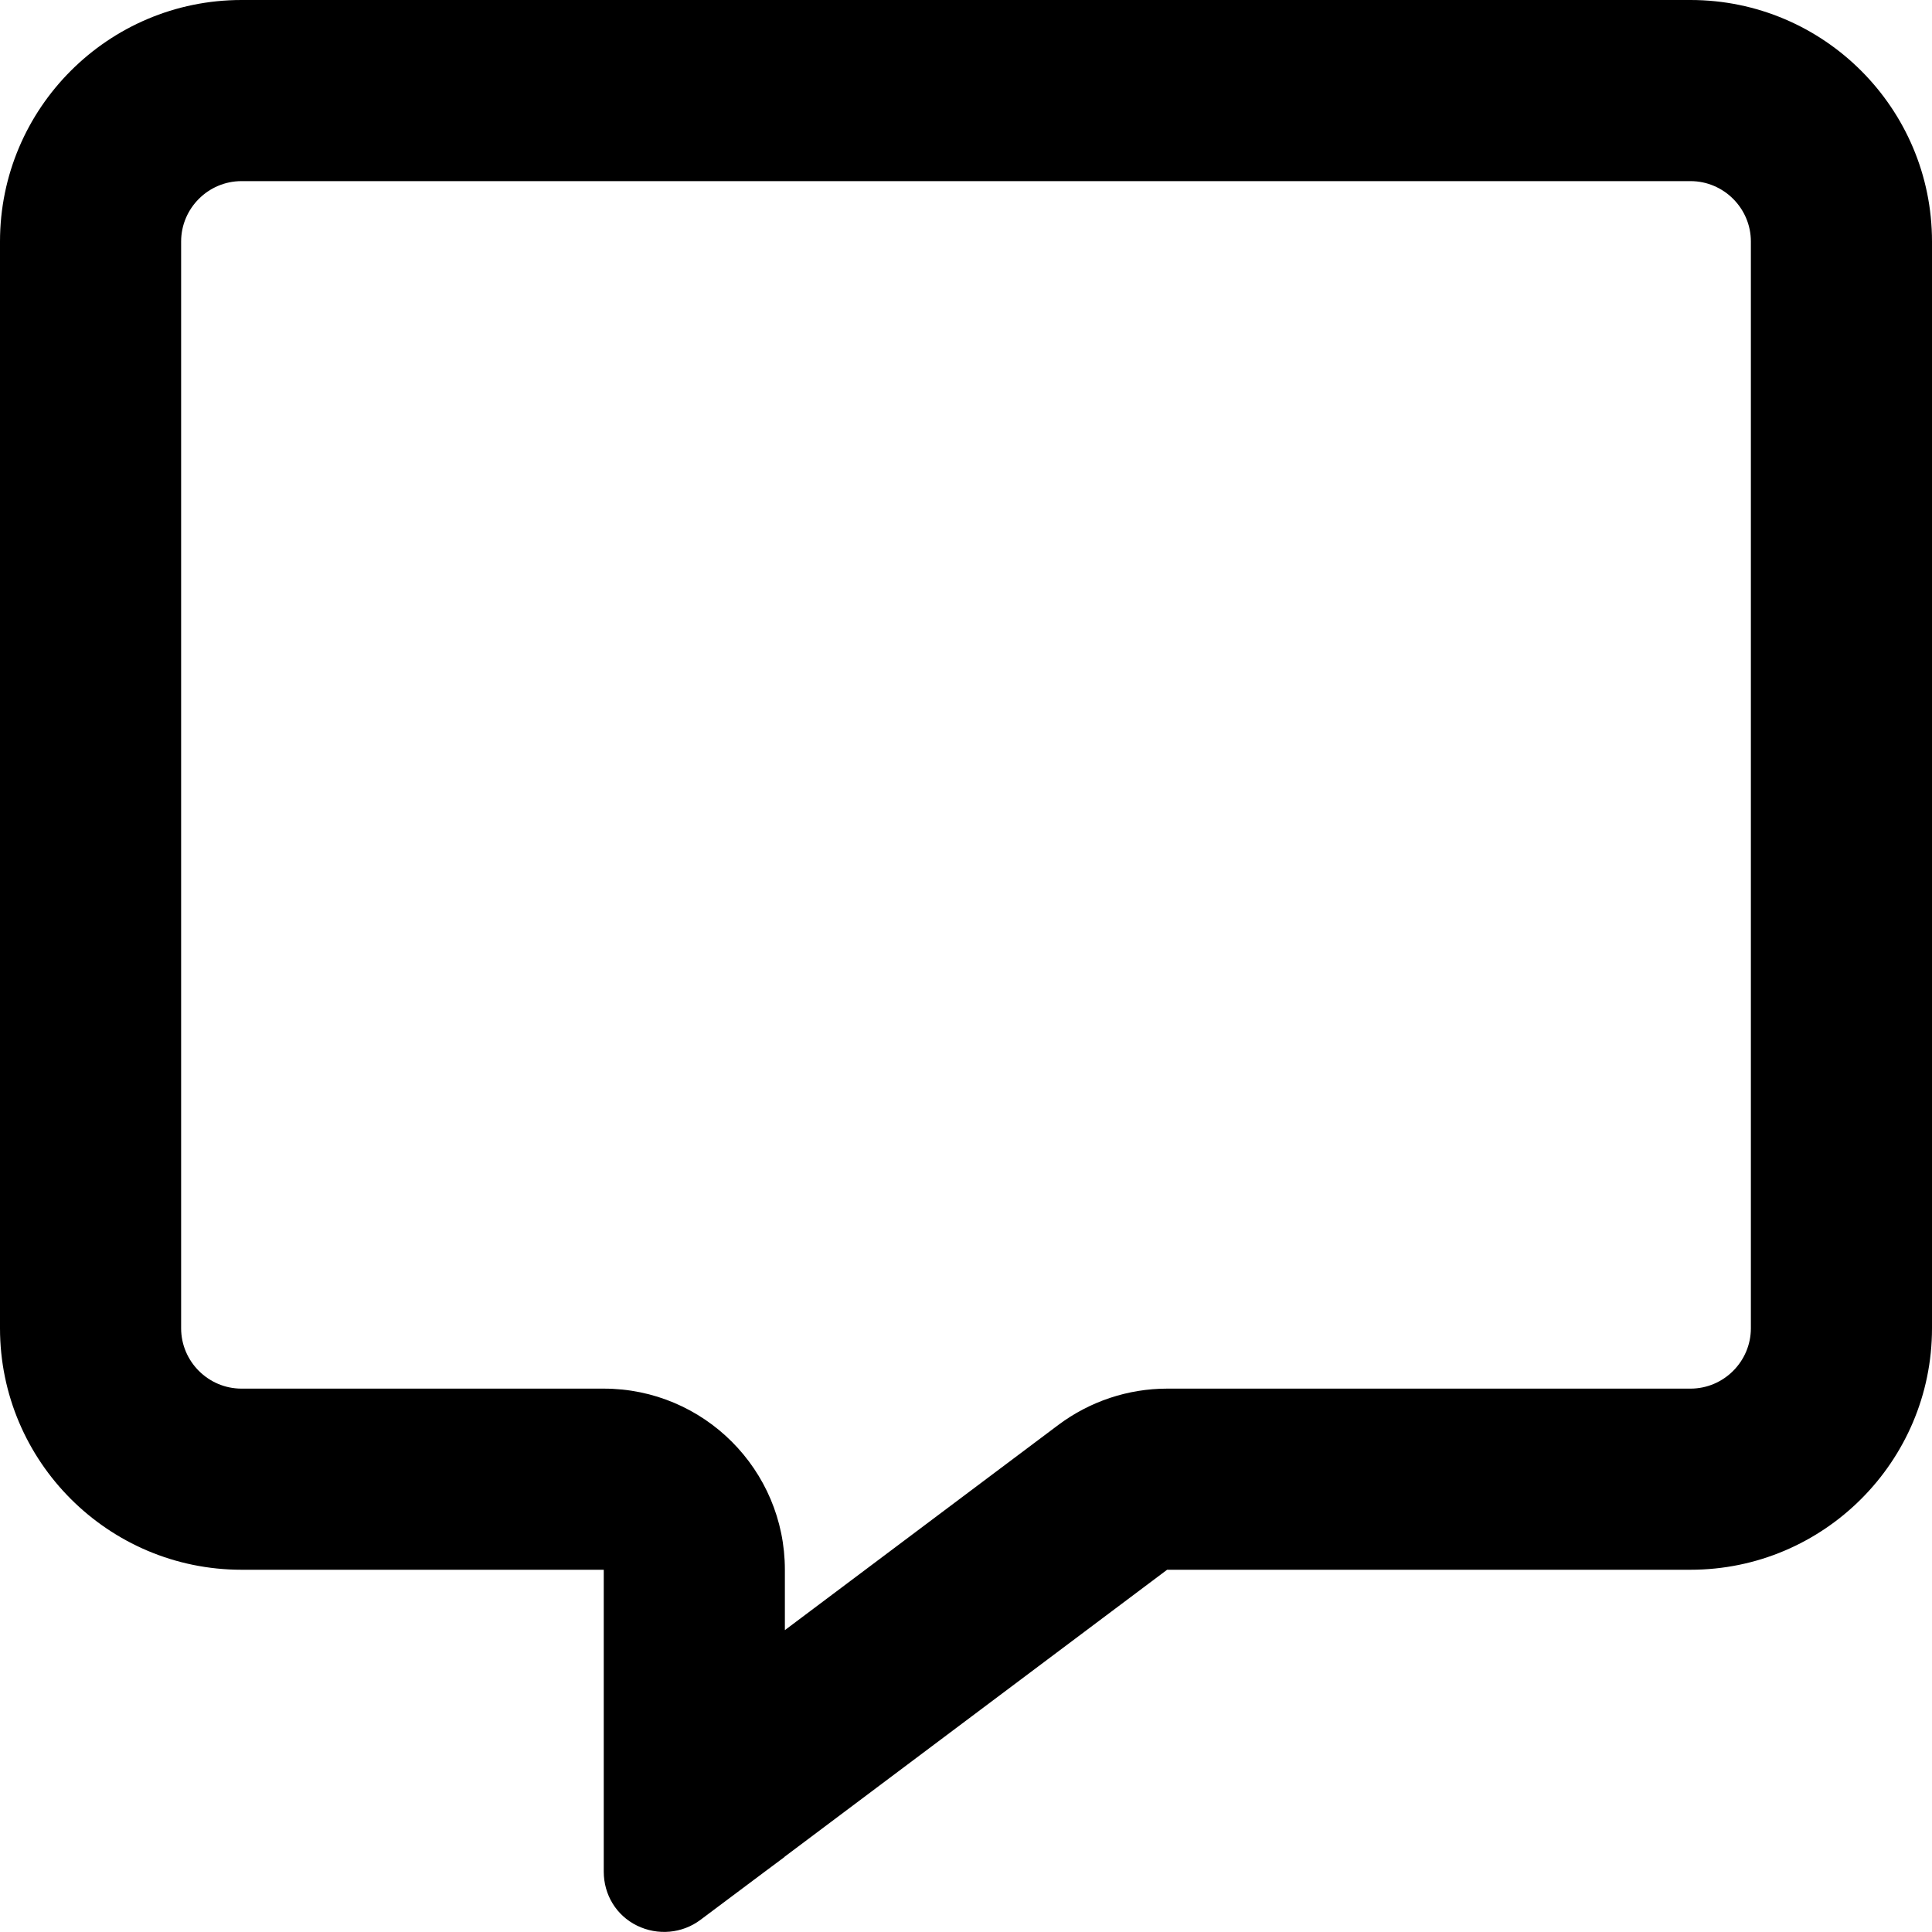
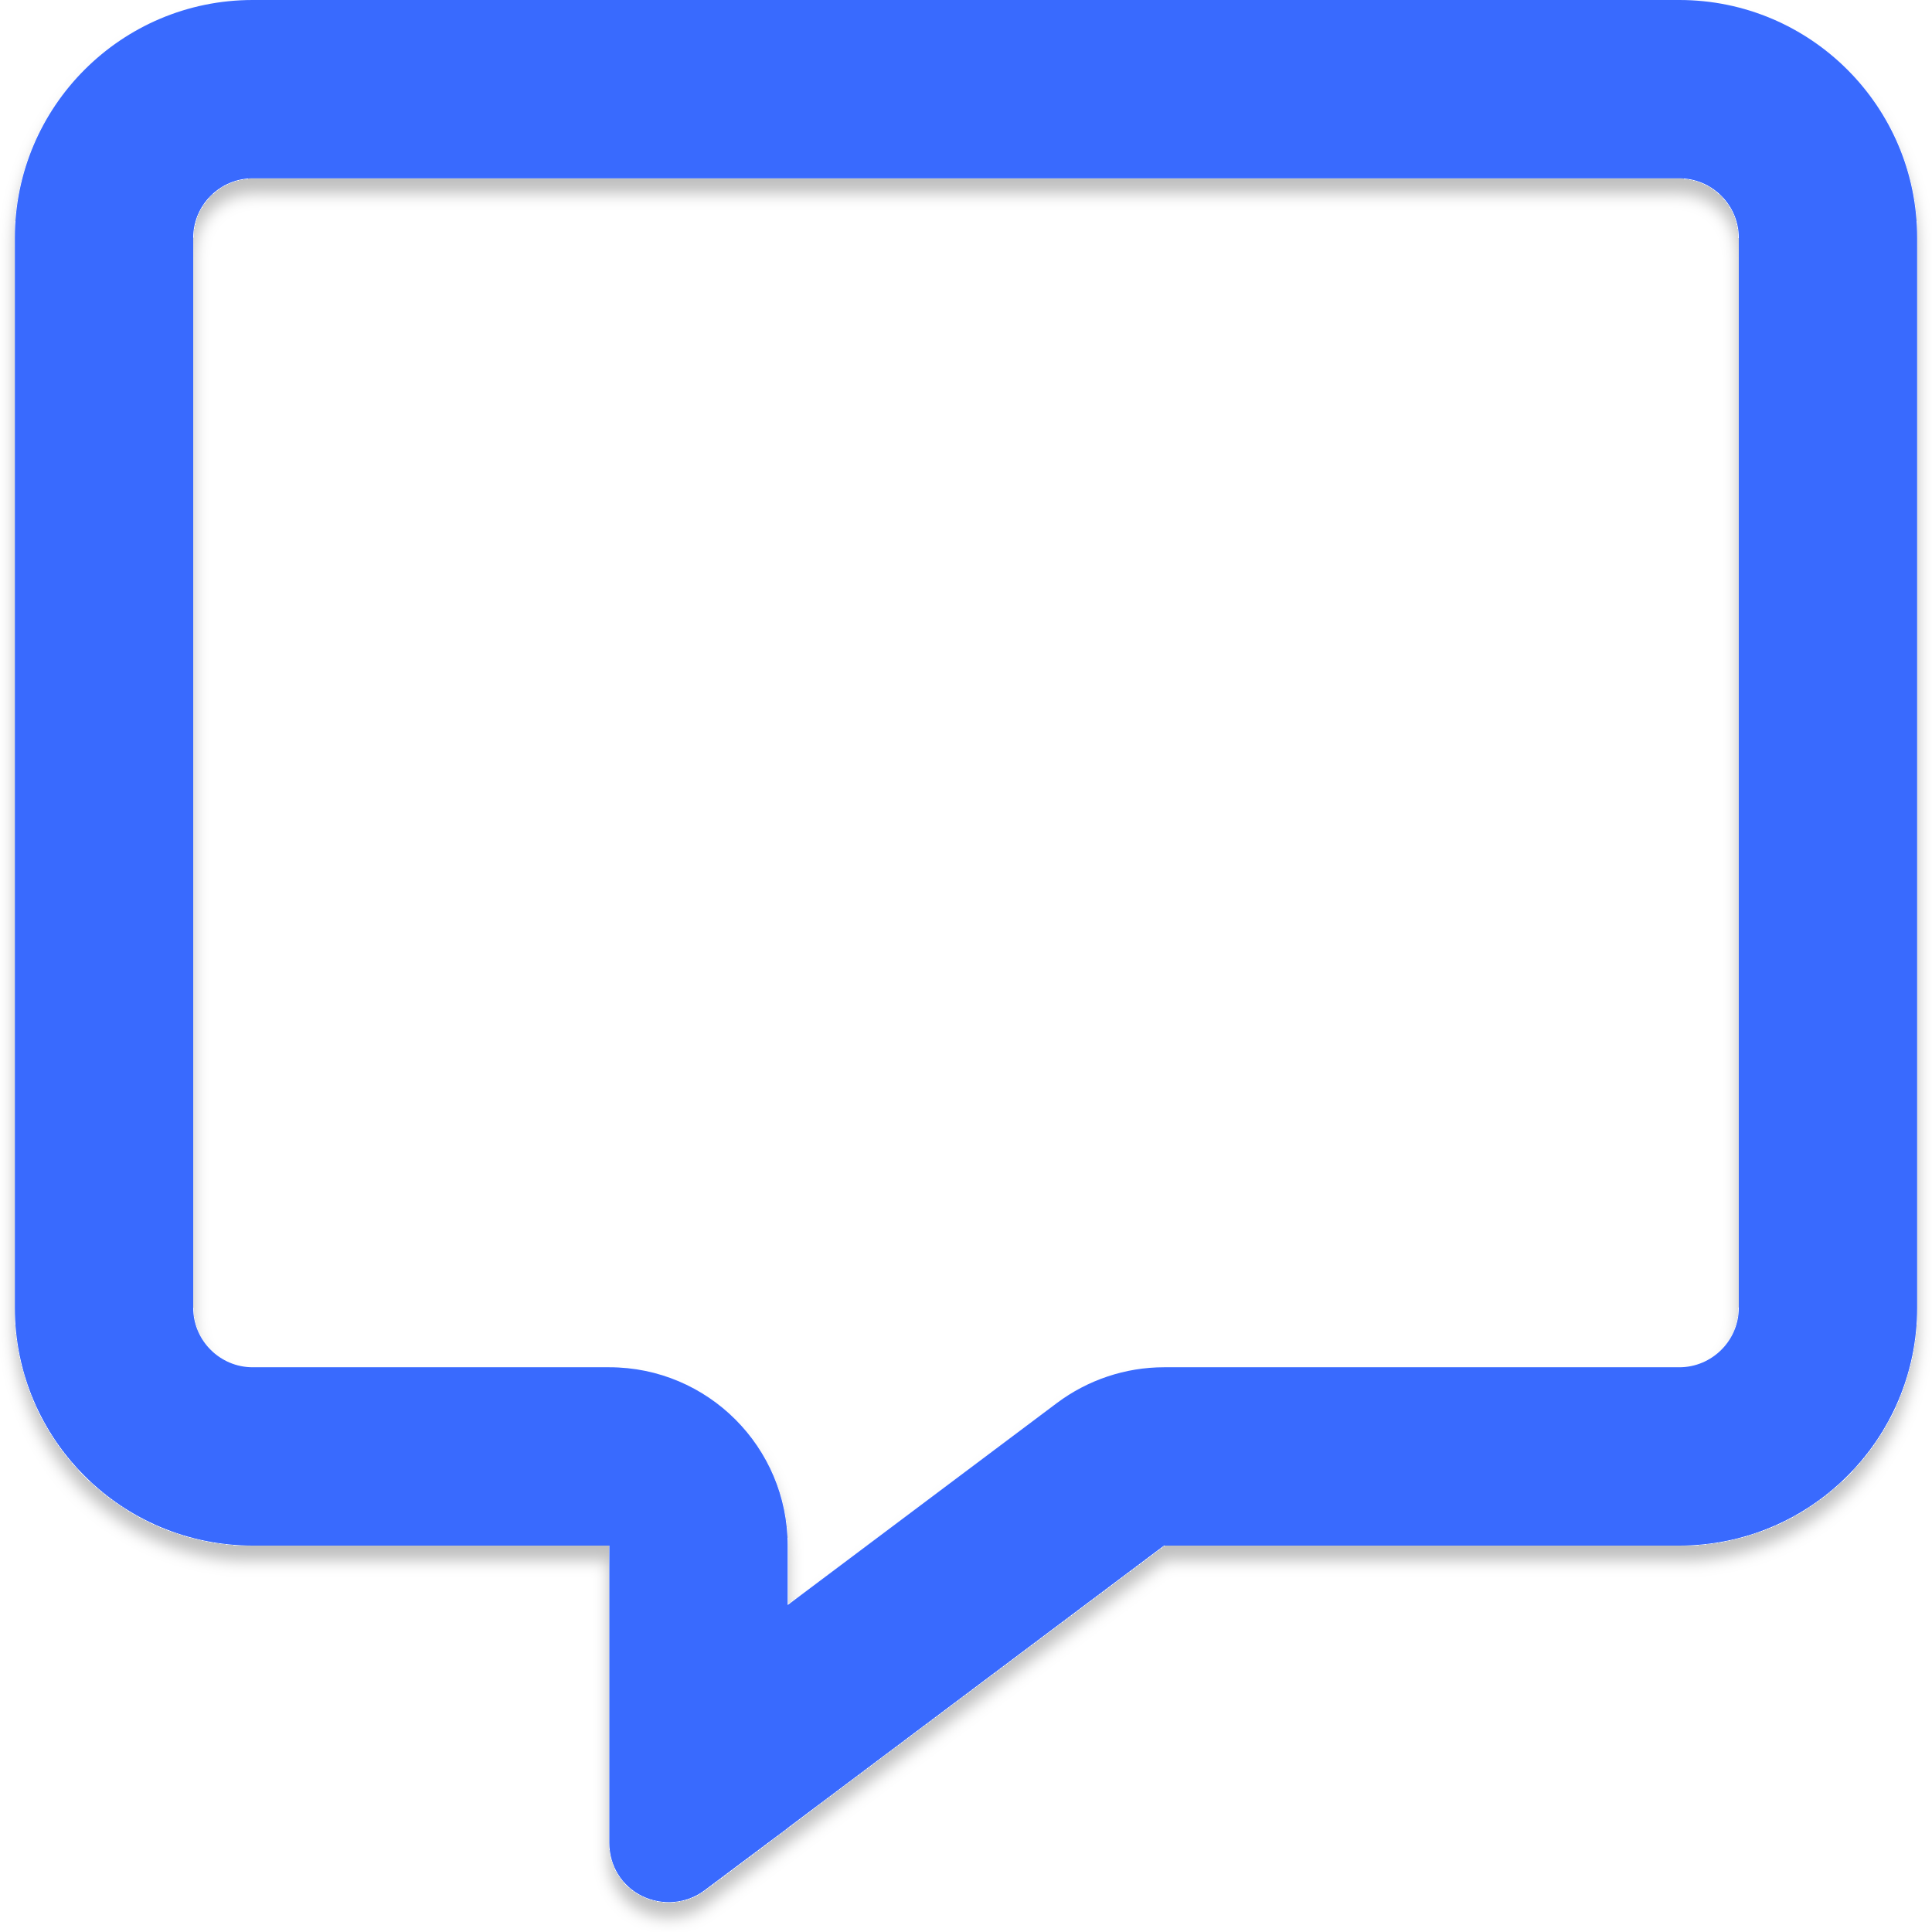
- <svg xmlns="http://www.w3.org/2000/svg" viewBox="0 0 512 512">
-   <path d="M160 368c26.5 0 48 21.5 48 48v16l72.5-54.4c8.3-6.2 18.4-9.6 28.8-9.6H448c8.8 0 16-7.2 16-16V64c0-8.8-7.2-16-16-16H64c-8.8 0-16 7.2-16 16V352c0 8.8 7.2 16 16 16h96zm48 124l-.2 .2-5.1 3.8-17.1 12.8c-4.8 3.6-11.3 4.2-16.8 1.5s-8.8-8.2-8.8-14.3V474.7v-6.4V468v-4V416H112 64c-35.3 0-64-28.7-64-64V64C0 28.7 28.7 0 64 0H448c35.3 0 64 28.7 64 64V352c0 35.3-28.7 64-64 64H309.3L208 492z" />
+ <svg xmlns="http://www.w3.org/2000/svg" width="520" height="520" viewBox="0 0 520 520" fill="none">
+   <g filter="url(#filter0_d_1_3)">
+     <path d="M164 368C190.5 368 212 389.5 212 416V432L284.5 377.6C292.8 371.4 302.9 368 313.3 368H452C460.8 368 468 360.8 468 352V64C468 55.2 460.8 48 452 48H68C59.2 48 52 55.2 52 64V352C52 360.8 59.2 368 68 368H164ZM212 492L211.8 492.2L206.7 496L189.6 508.8C184.8 512.4 178.3 513 172.8 510.3C167.3 507.6 164 502.1 164 496V474.7V468.3V468V464V416H116H68C32.7 416 4 387.3 4 352V64C4 28.7 32.7 0 68 0H452C487.3 0 516 28.7 516 64V352C516 387.3 487.3 416 452 416H313.3L212 492Z" fill="#396AFE" />
+   </g>
+   <defs>
+     <filter id="filter0_d_1_3" x="0" y="0" width="520" height="519.978" filterUnits="userSpaceOnUse" color-interpolation-filters="sRGB">
+       <feFlood flood-opacity="0" result="BackgroundImageFix" />
+       <feColorMatrix in="SourceAlpha" type="matrix" values="0 0 0 0 0 0 0 0 0 0 0 0 0 0 0 0 0 0 127 0" result="hardAlpha" />
+       <feOffset dy="4" />
+       <feGaussianBlur stdDeviation="2" />
+       <feComposite in2="hardAlpha" operator="out" />
+       <feColorMatrix type="matrix" values="0 0 0 0 0 0 0 0 0 0 0 0 0 0 0 0 0 0 0.25 0" />
+       <feBlend mode="normal" in2="BackgroundImageFix" result="effect1_dropShadow_1_3" />
+       <feBlend mode="normal" in="SourceGraphic" in2="effect1_dropShadow_1_3" result="shape" />
+     </filter>
+   </defs>
</svg>
